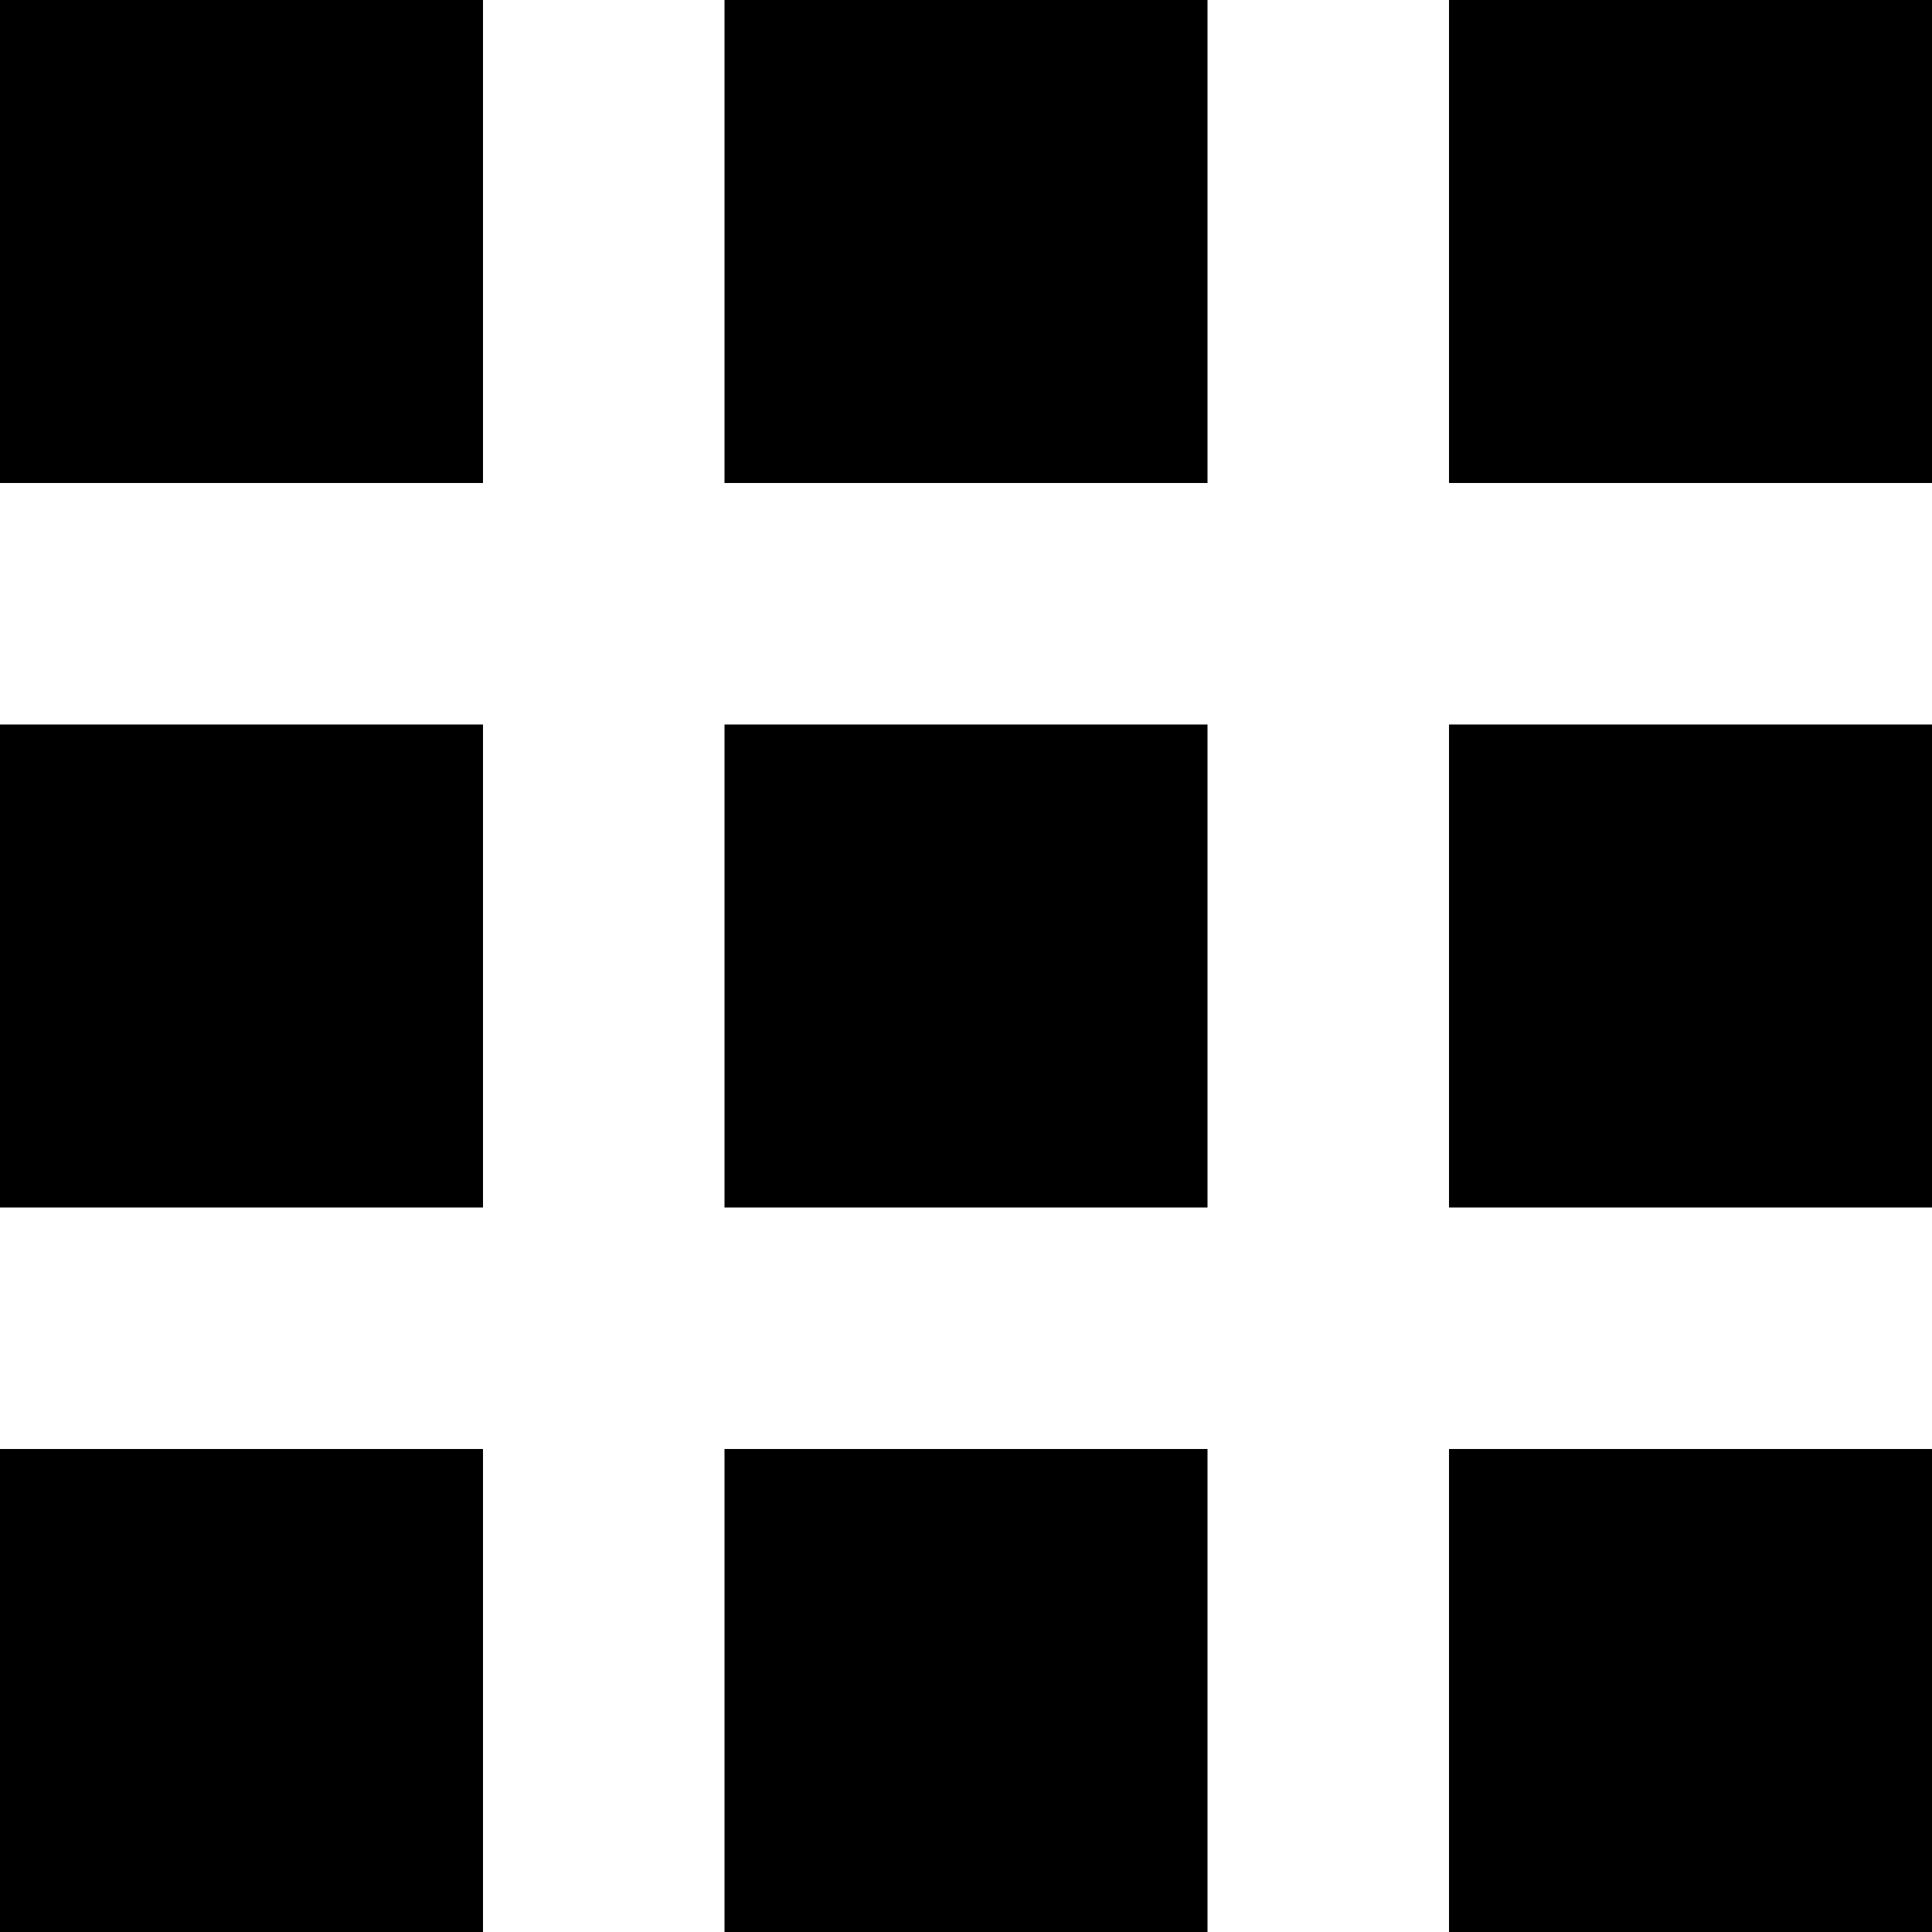
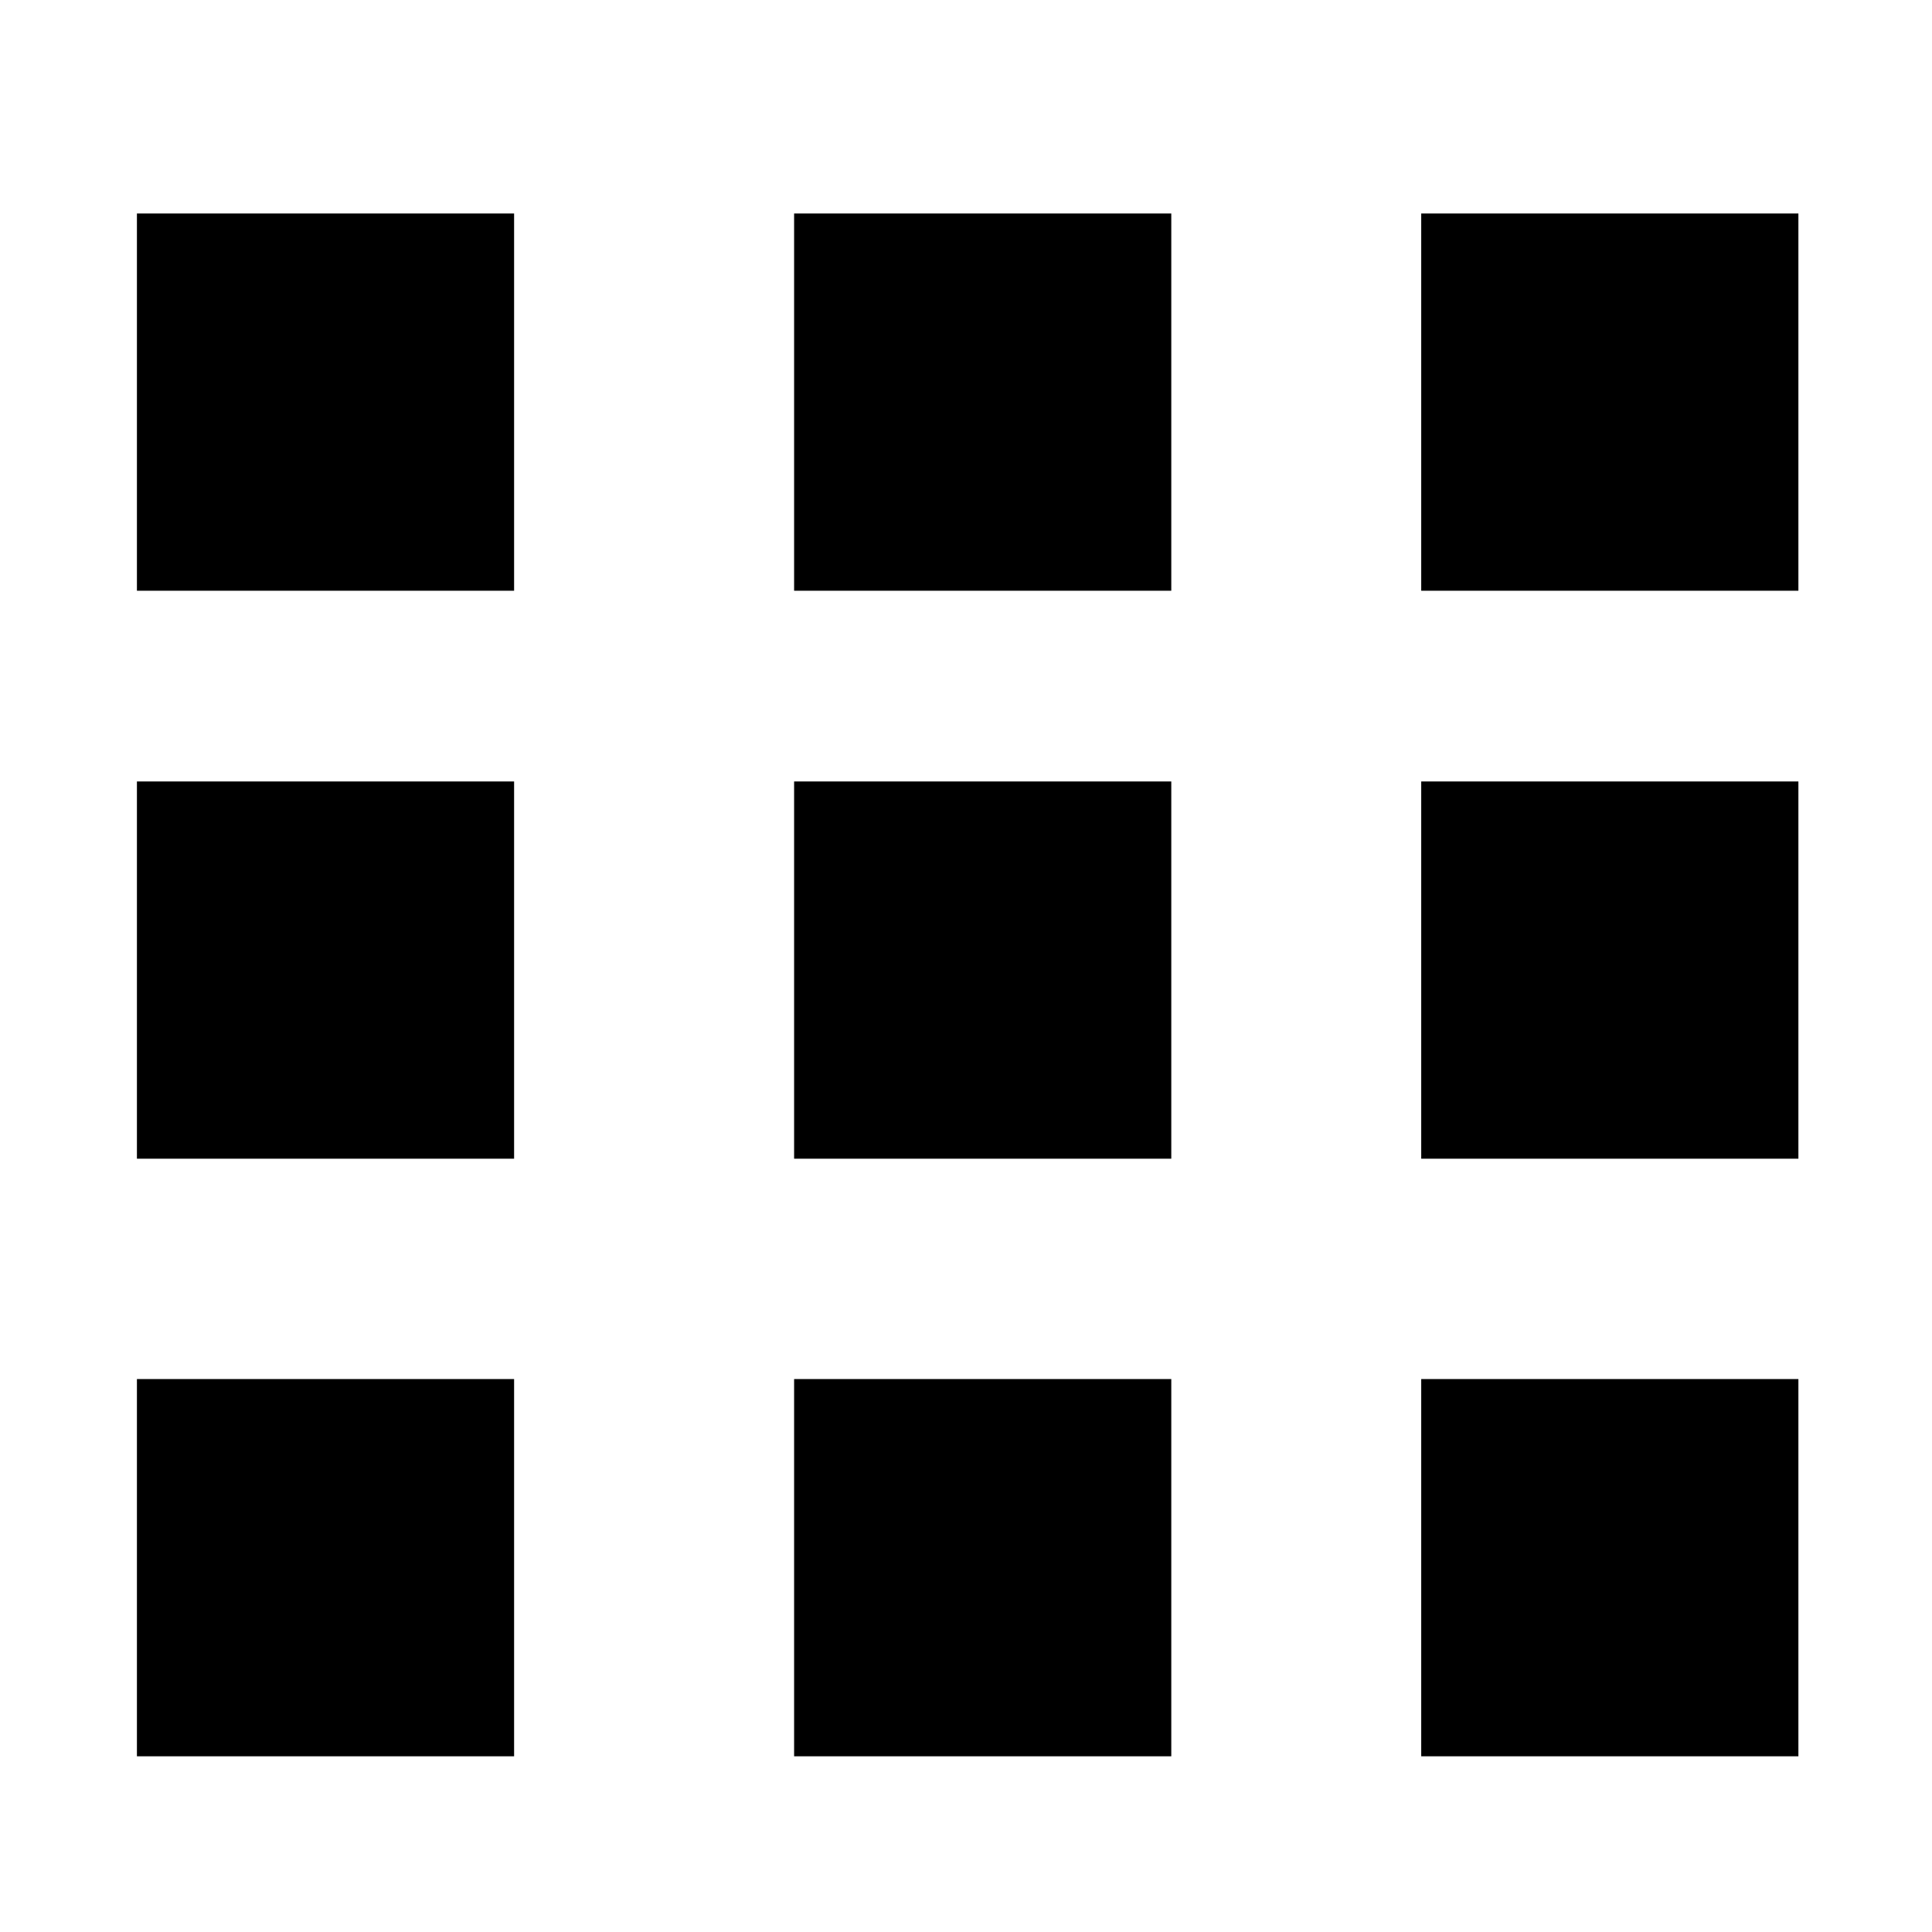
<svg xmlns="http://www.w3.org/2000/svg" xmlns:xlink="http://www.w3.org/1999/xlink" version="1.1" id="svg2" height="16" width="16">
  <defs id="defs4">
    <radialGradient r="7.228" fy="73.616" fx="6.703" cy="73.616" cx="6.703" gradientTransform="matrix(3.908961,0,0,1.502578,80.67641,12.80453)" gradientUnits="userSpaceOnUse" id="radialGradient3408" xlink:href="#linearGradient10691-3-3" />
    <radialGradient r="7.228" fy="73.616" fx="6.703" cy="73.616" cx="6.703" gradientTransform="matrix(3.908961,0,0,1.502578,40.53111,12.66586)" gradientUnits="userSpaceOnUse" id="radialGradient3405" xlink:href="#linearGradient10691-3" />
    <radialGradient r="7.228" fy="73.616" fx="6.703" cy="73.616" cx="6.703" gradientTransform="matrix(3.908961,0,0,1.502578,2.371275,12.66583)" gradientUnits="userSpaceOnUse" id="radialGradient3402" xlink:href="#linearGradient10691" />
    <radialGradient r="7.228" fy="73.616" fx="6.703" cy="73.616" cx="6.703" gradientTransform="matrix(3.908961,0,0,1.502578,1.987759,13.43286)" gradientUnits="userSpaceOnUse" id="radialGradient3391" xlink:href="#linearGradient10691" />
    <radialGradient r="7.228" fy="73.616" fx="6.703" cy="73.616" cx="6.703" gradientTransform="matrix(3.908961,0,0,1.502578,40.14759,13.04937)" gradientUnits="userSpaceOnUse" id="radialGradient3389" xlink:href="#linearGradient10691-3" />
    <radialGradient r="7.228" fy="73.616" fx="6.703" cy="73.616" cx="6.703" gradientTransform="matrix(3.908961,0,0,1.502578,81.89289,12.73859)" gradientUnits="userSpaceOnUse" id="radialGradient3387" xlink:href="#linearGradient10691-3-3" />
    <radialGradient xlink:href="#linearGradient10691-3-3" id="radialGradient3355" gradientUnits="userSpaceOnUse" gradientTransform="matrix(3.908961,0,0,1.502578,81.89289,12.73859)" cx="6.703" cy="73.616" fx="6.703" fy="73.616" r="7.228" />
    <linearGradient id="linearGradient10691-3-3">
      <stop offset="0" style="stop-color:#000000;stop-opacity:1" id="stop10693-3-7" />
      <stop offset="1" style="stop-color:#000000;stop-opacity:0" id="stop10695-6-8" />
    </linearGradient>
    <radialGradient xlink:href="#linearGradient10691-3-3" id="radialGradient3321-6" gradientUnits="userSpaceOnUse" gradientTransform="matrix(3.908961,0,0,1.502578,40.14759,13.04937)" cx="6.703" cy="73.616" fx="6.703" fy="73.616" r="7.228" />
    <radialGradient xlink:href="#linearGradient10691-3" id="radialGradient3321" gradientUnits="userSpaceOnUse" gradientTransform="matrix(3.908961,0,0,1.502578,40.14759,13.04937)" cx="6.703" cy="73.616" fx="6.703" fy="73.616" r="7.228" />
    <linearGradient id="linearGradient10691-3">
      <stop offset="0" style="stop-color:#000000;stop-opacity:1" id="stop10693-3" />
      <stop offset="1" style="stop-color:#000000;stop-opacity:0" id="stop10695-6" />
    </linearGradient>
    <radialGradient xlink:href="#linearGradient10691-3" id="radialGradient3287-4" gradientUnits="userSpaceOnUse" gradientTransform="matrix(3.908961,0,0,1.502578,1.987759,13.43286)" cx="6.703" cy="73.616" fx="6.703" fy="73.616" r="7.228" />
    <radialGradient xlink:href="#linearGradient10691" id="radialGradient3287" gradientUnits="userSpaceOnUse" gradientTransform="matrix(3.908961,0,0,1.502578,1.987759,13.43286)" cx="6.703" cy="73.616" fx="6.703" fy="73.616" r="7.228" />
    <linearGradient id="linearGradient10691">
      <stop offset="0" style="stop-color:#000000;stop-opacity:1" id="stop10693" />
      <stop offset="1" style="stop-color:#000000;stop-opacity:0" id="stop10695" />
    </linearGradient>
    <radialGradient r="7.228" fy="73.616" fx="6.703" cy="73.616" cx="6.703" gradientTransform="matrix(0.7411493,0,0,0.2865228,-0.1333756,-6.97505)" gradientUnits="userSpaceOnUse" id="radialGradient3250" xlink:href="#linearGradient10691" />
  </defs>
  <g id="layer1" transform="translate(0,-1036.362)">
-     <path style="fill:black;fill-opacity:1;stroke:none" d="M 0 0 L 0 4 L 4 4 L 4 0 L 0 0 z M 6 0 L 6 4 L 10 4 L 10 0 L 6 0 z M 12 0 L 12 4 L 16 4 L 16 0 L 12 0 z M 0 6 L 0 10 L 4 10 L 4 6 L 0 6 z M 6 6 L 6 10 L 10 10 L 10 6 L 6 6 z M 12 6 L 12 10 L 16 10 L 16 6 L 12 6 z M 0 12 L 0 16 L 4 16 L 4 12 L 0 12 z M 6 12 L 6 16 L 10 16 L 10 12 L 6 12 z M 12 12 L 12 16 L 16 16 L 16 12 L 12 12 z " id="rect6053" transform="translate(0,1036.362)" />
+     <g id="g3790" transform="matrix(0.2596742,0,0,0.2607348,-0.2942673,778.4672)">
+       <rect y="995.889" x="5.5" height="11.982" width="12.029" id="rect2985" style="fill-opacity:1" />
+       <rect style="fill-opacity:1" id="rect6070" width="12.029" height="11.982" x="26.459" y="995.889" />
+       <rect y="995.889" x="46.459" height="11.982" width="12.029" id="rect6072" style="fill-opacity:1" />
+       <rect style="fill-opacity:1" id="rect6074" width="12.029" height="11.982" x="5.5" y="1013.929" />
+       <rect y="1013.929" x="26.459" height="11.982" width="12.029" id="rect6076" style="fill-opacity:1" />
+       <rect style="fill-opacity:1" id="rect6078" width="12.029" height="11.982" x="46.459" y="1013.929" />
+       <rect y="1032.91" x="5.5" height="11.982" width="12.029" id="rect6080" style="fill-opacity:1" />
+       <rect style="fill-opacity:1" id="rect6082" width="12.029" height="11.982" x="26.459" y="1032.91" />
+       <rect y="1032.91" x="46.459" height="11.982" width="12.029" id="rect6084" style="fill-opacity:1" />
+     </g>
  </g>
</svg>
